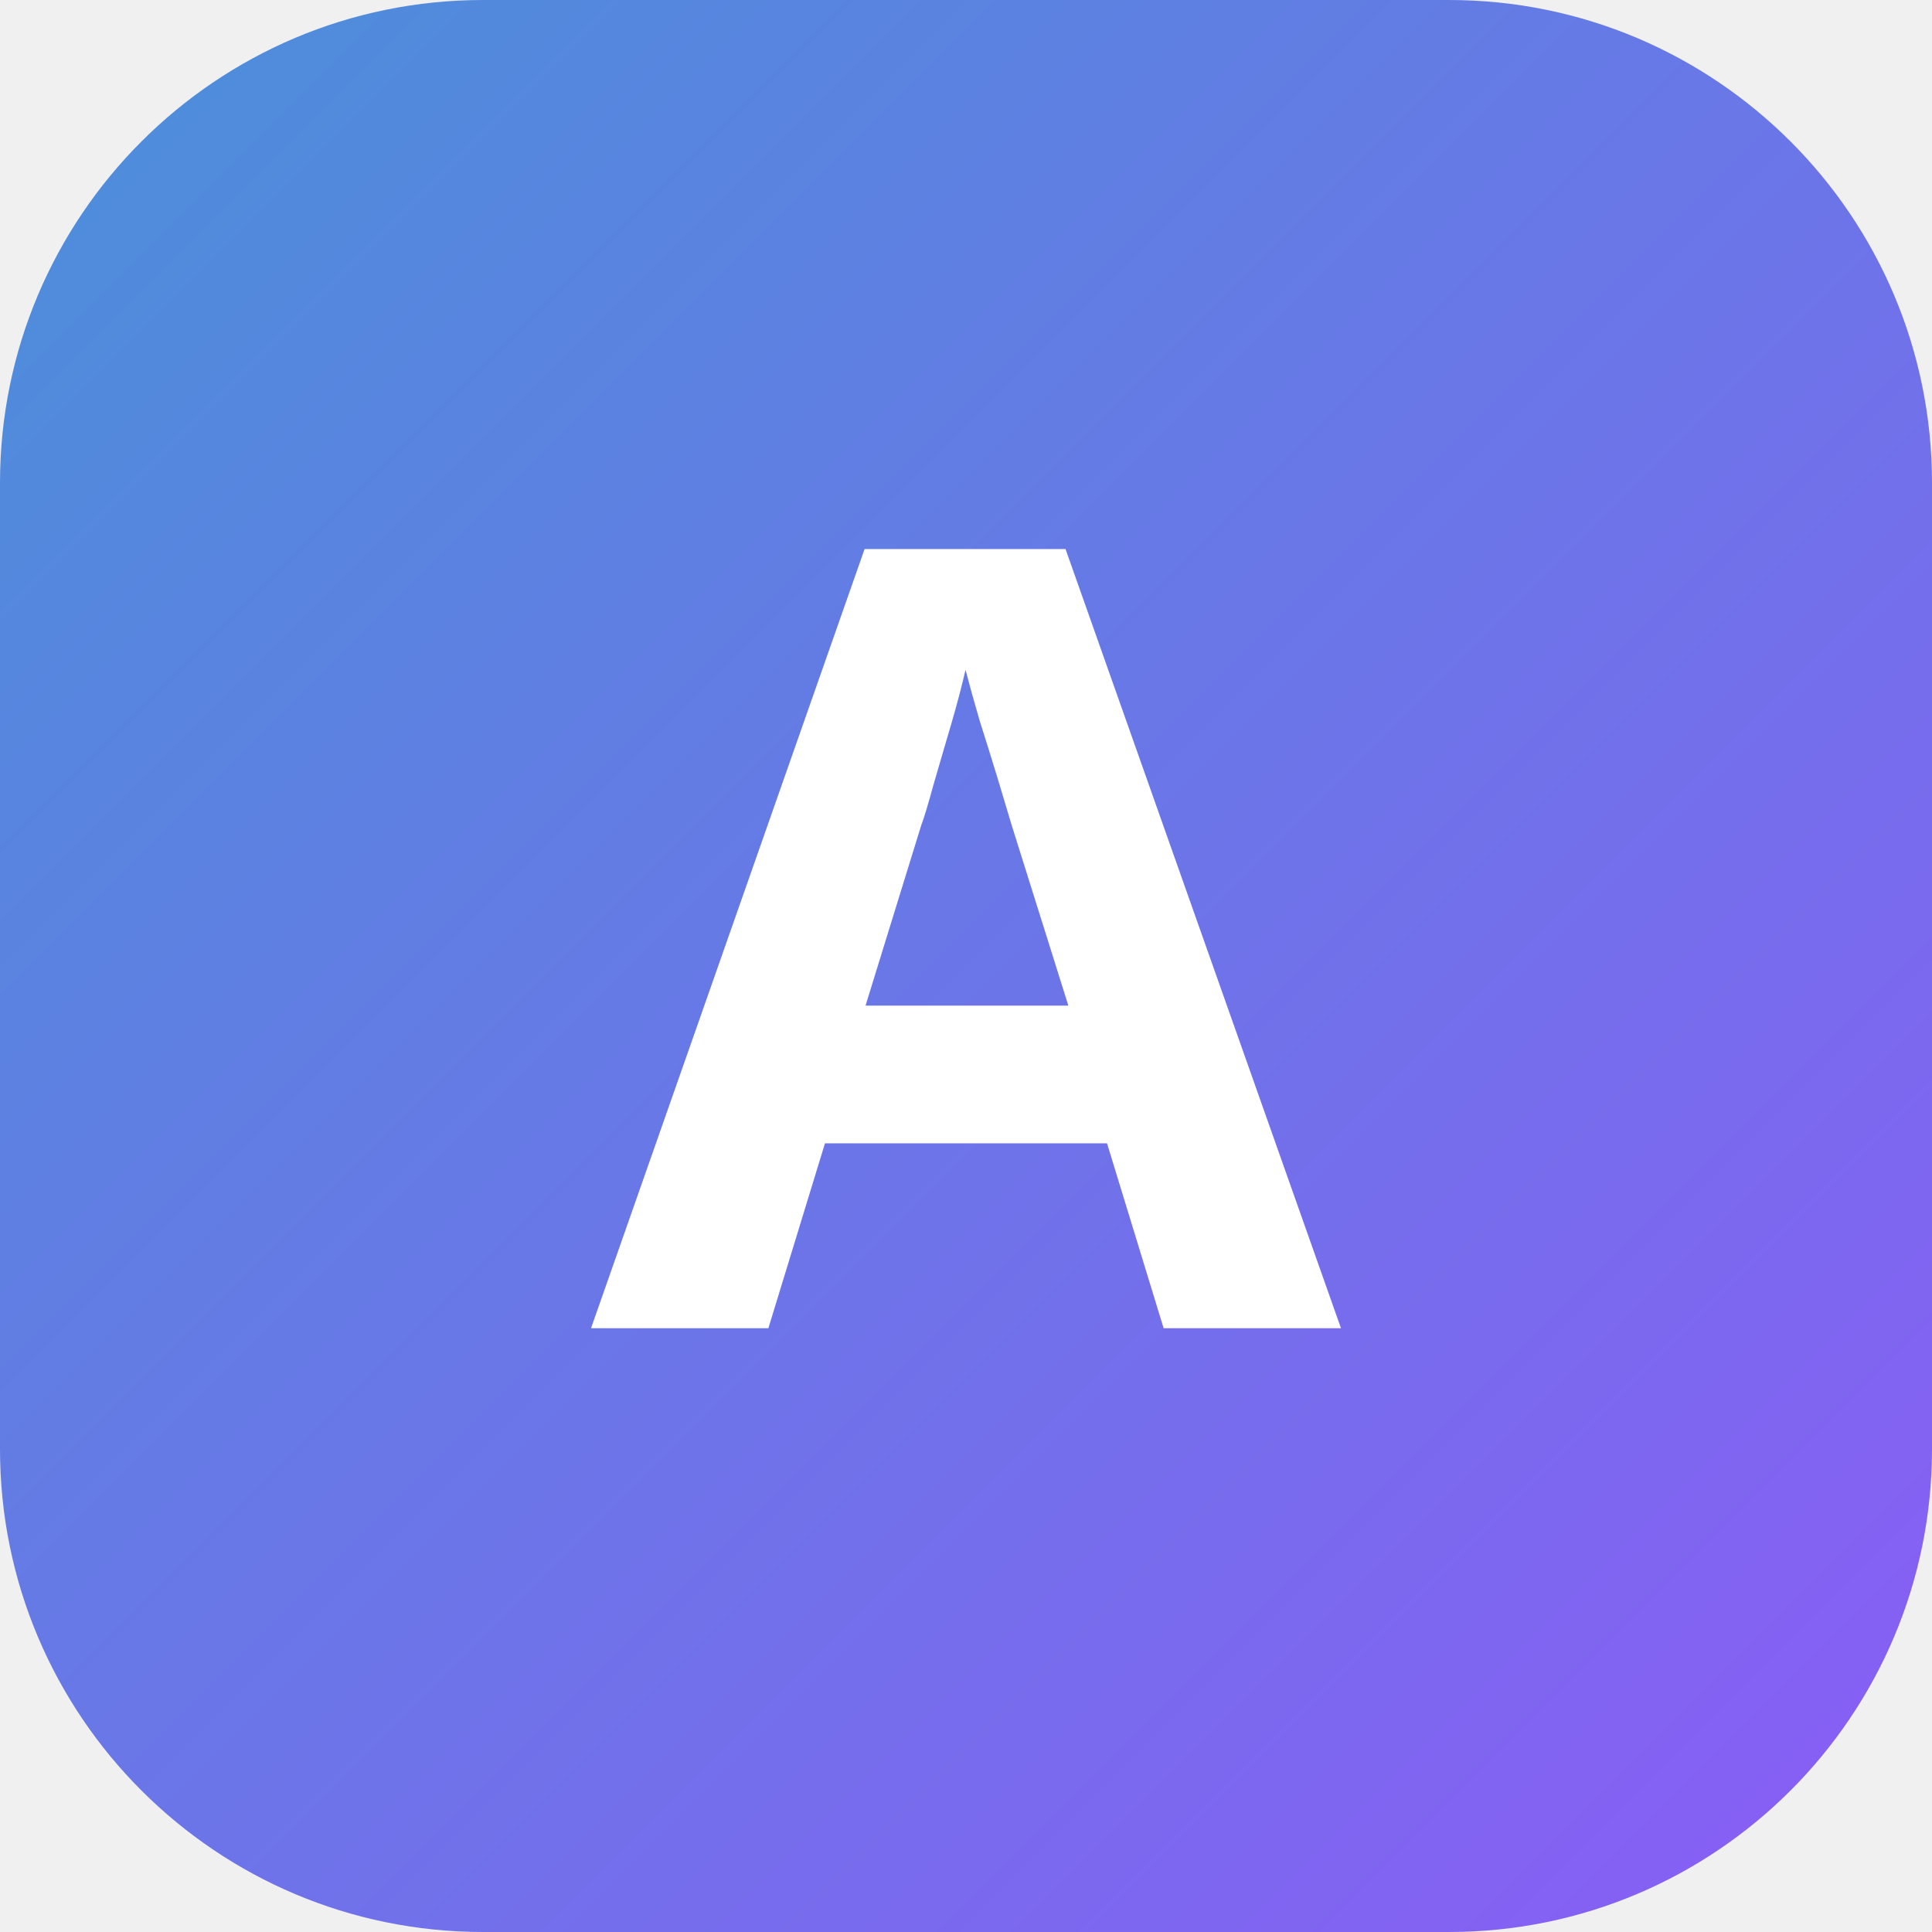
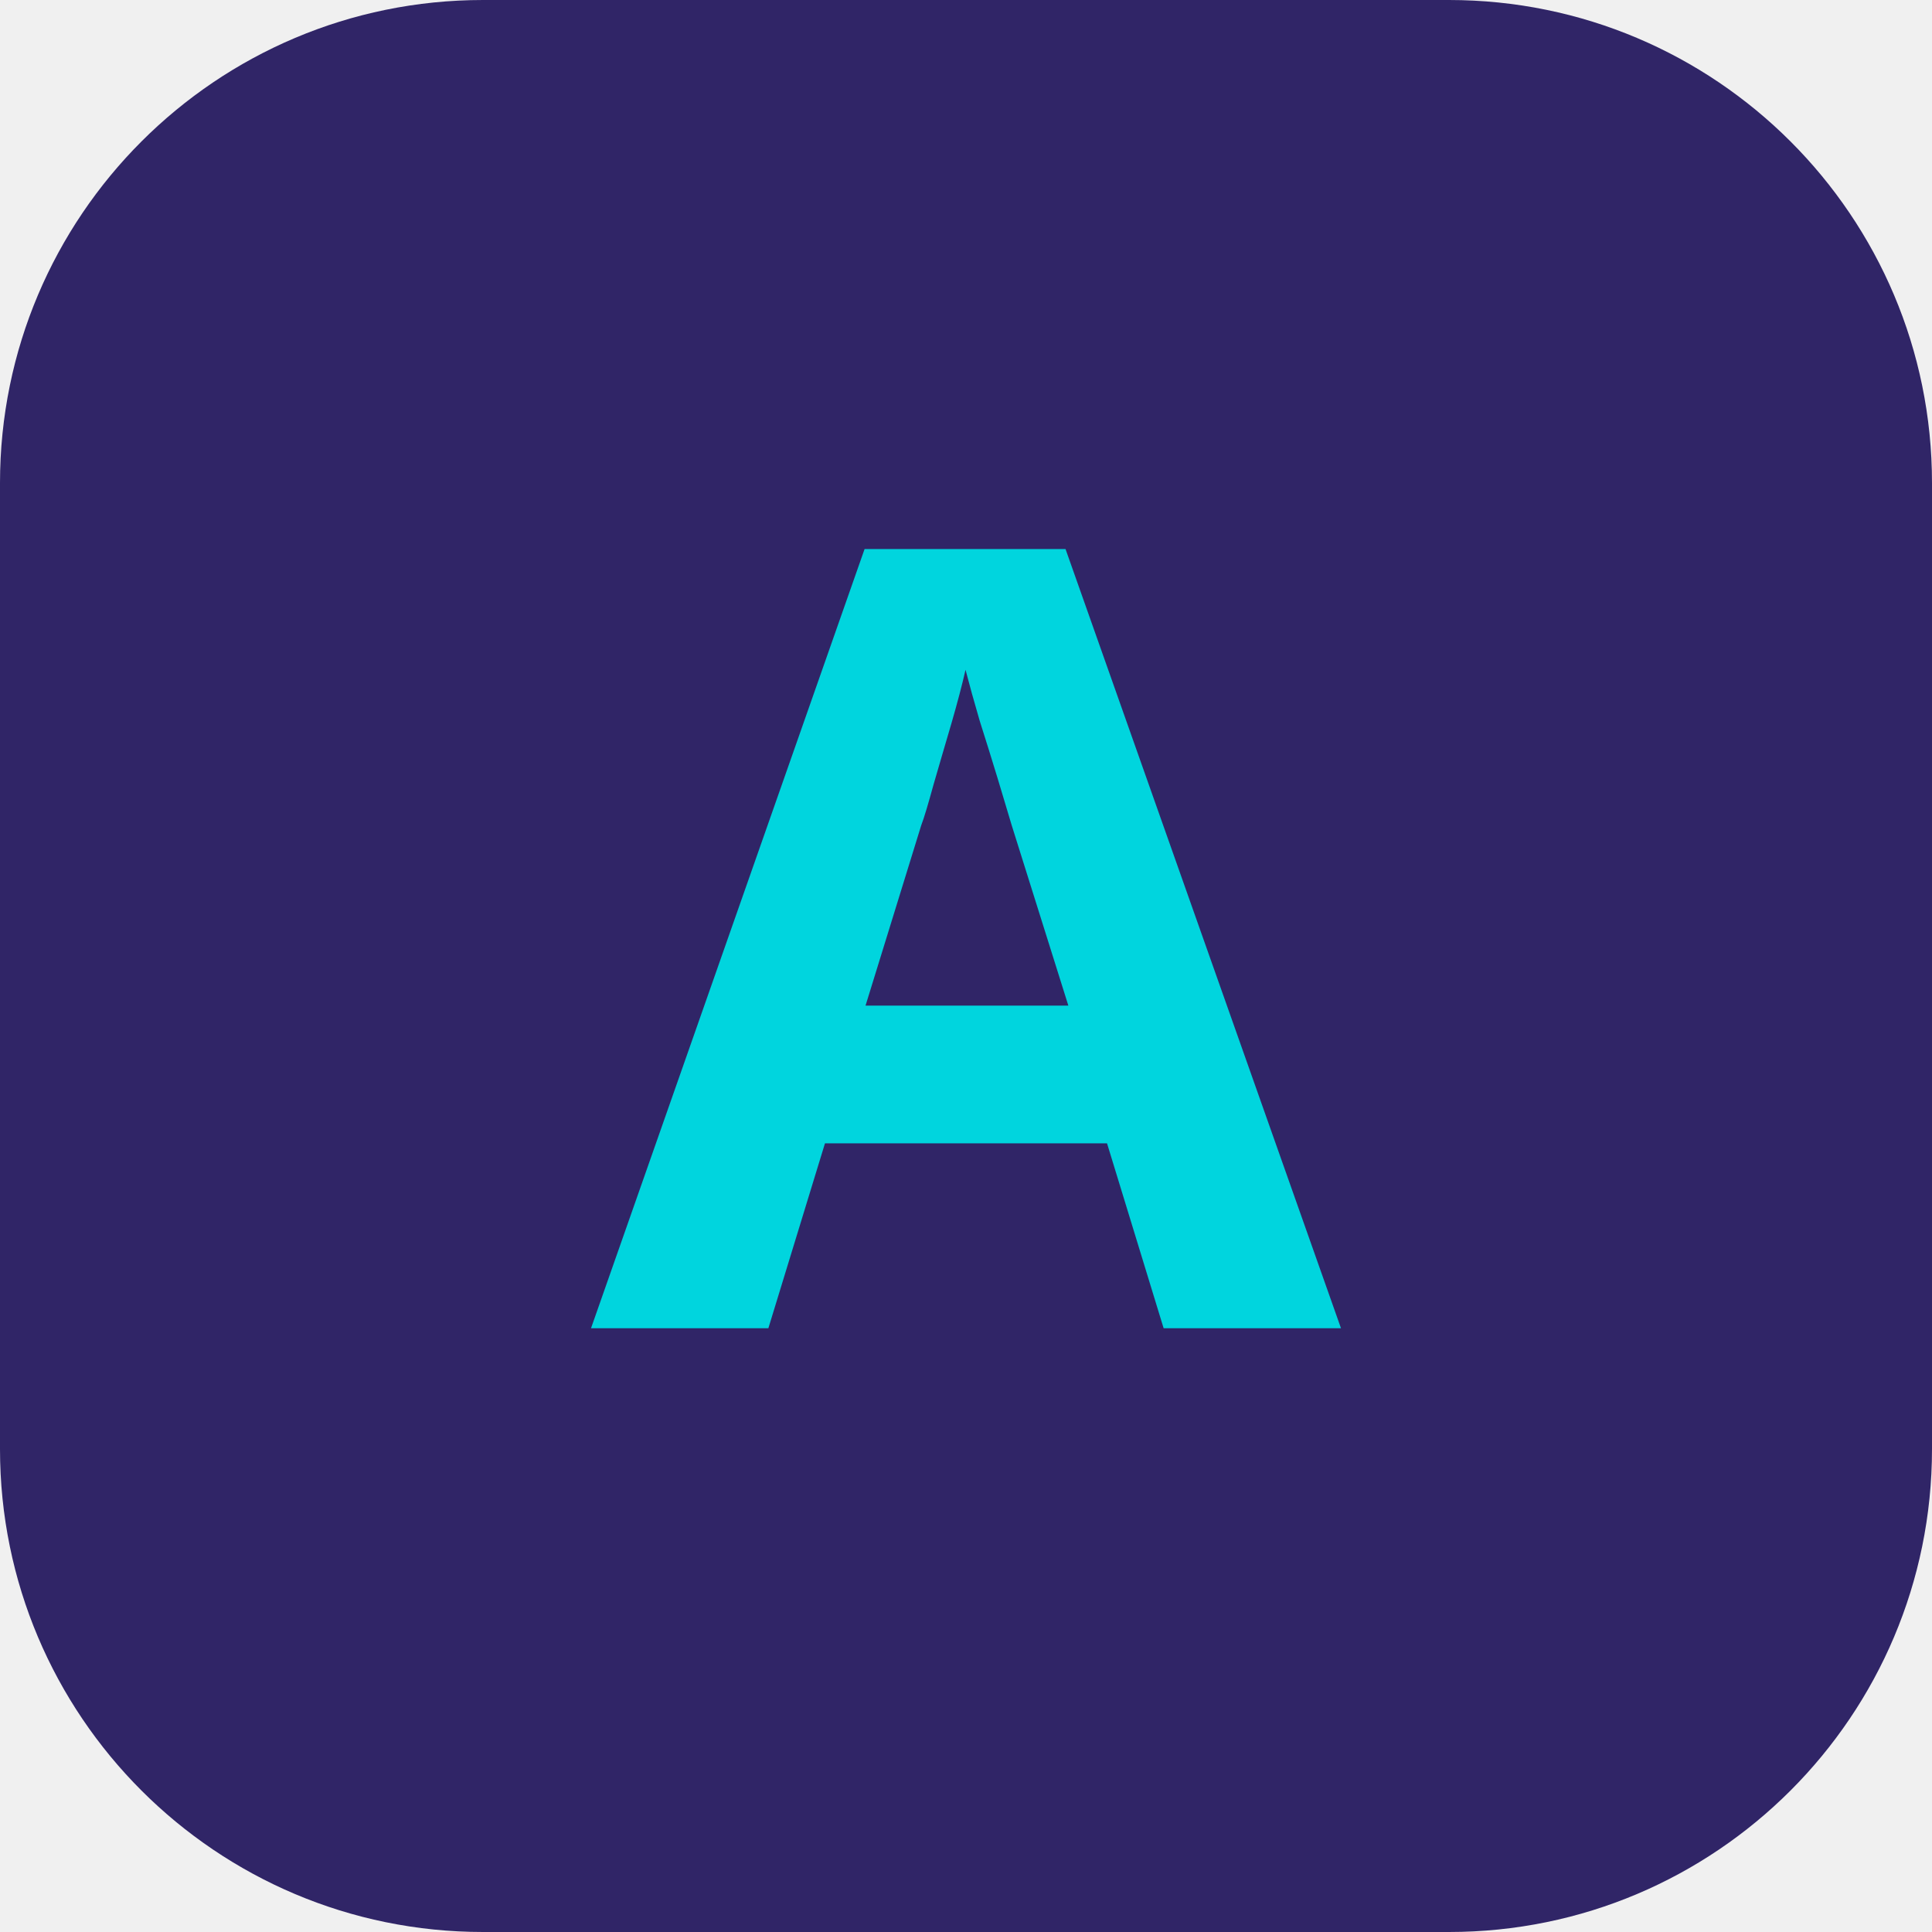
<svg xmlns="http://www.w3.org/2000/svg" viewBox="0 0 32 32">
-   <defs>
-     <linearGradient id="g" x1="0%" y1="0%" x2="100%" y2="100%">
-       <stop offset="0%" stop-color="#4A90D9" />
-       <stop offset="100%" stop-color="#8B5CF6" />
-     </linearGradient>
-   </defs>
-   <rect width="32" height="32" rx="8" fill="url(#g)" />
-   <text x="16" y="22" font-family="system-ui" font-size="18" font-weight="bold" fill="white" text-anchor="middle">A</text>
+   <rect width="32" height="32" rx="8" fill="#302567" />
+   <text x="16" y="22" font-family="system-ui" font-size="18" font-weight="bold" fill="#00D5DE" text-anchor="middle">A</text>
</svg>
